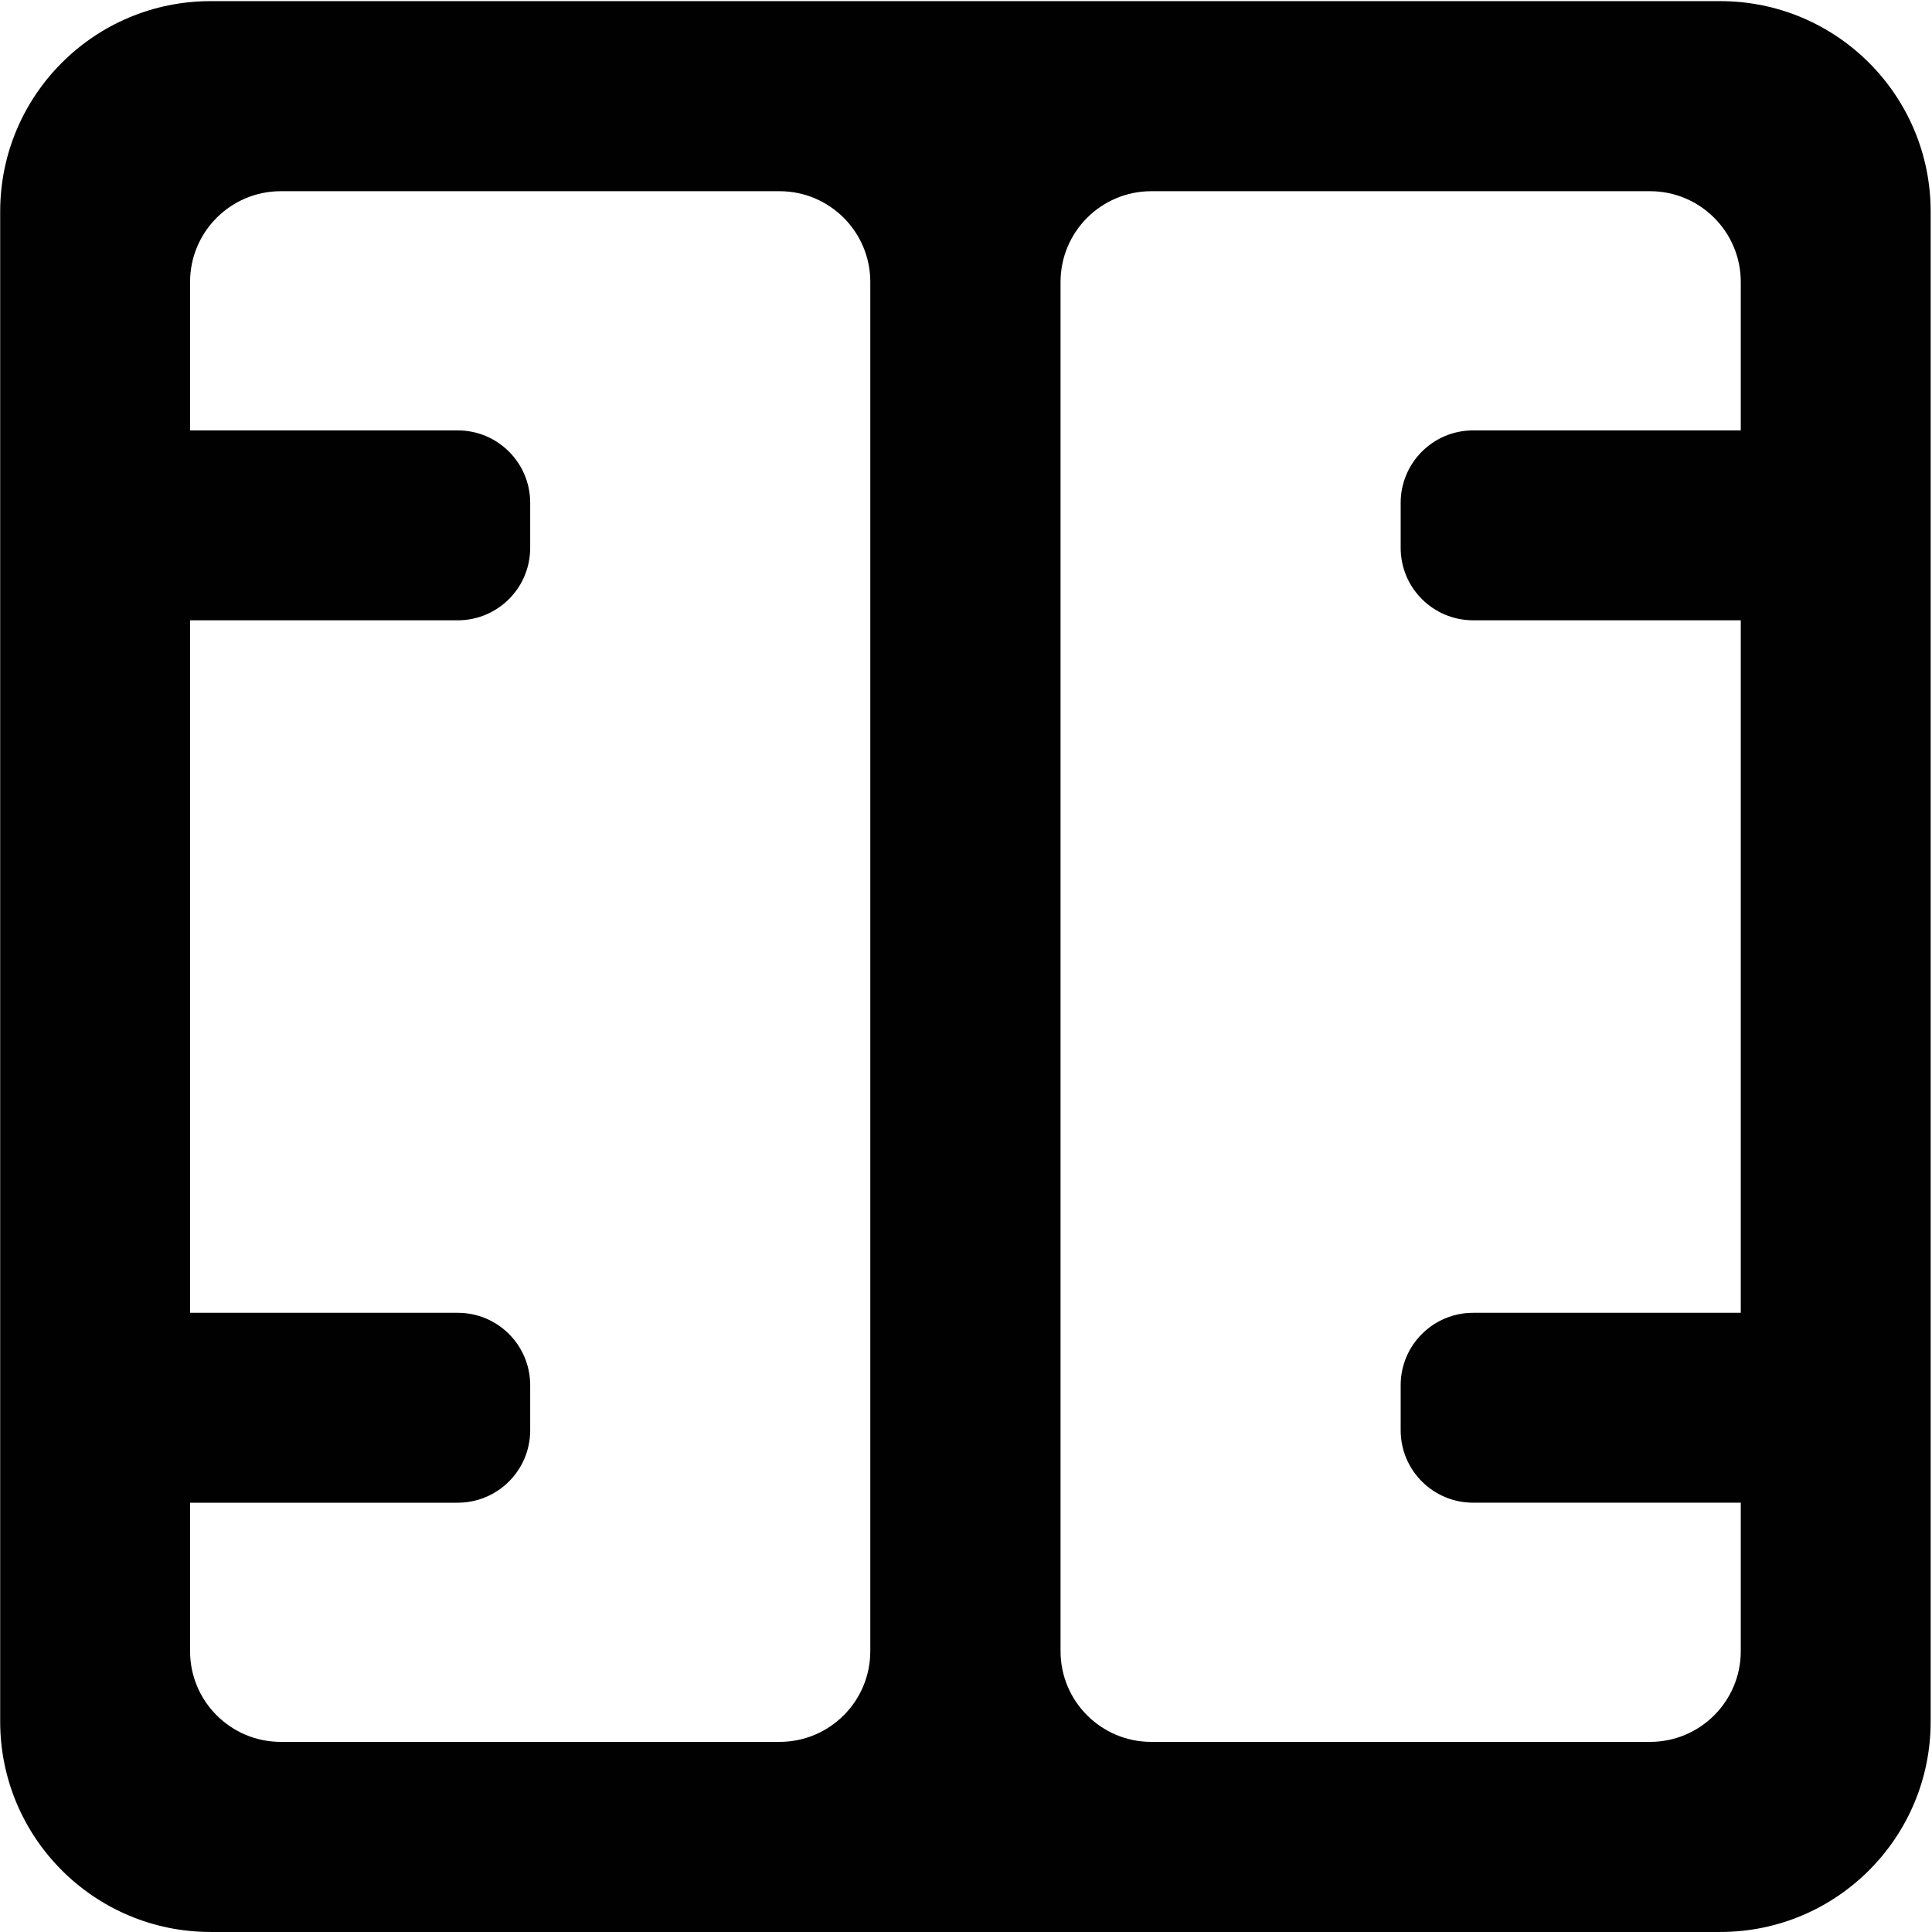
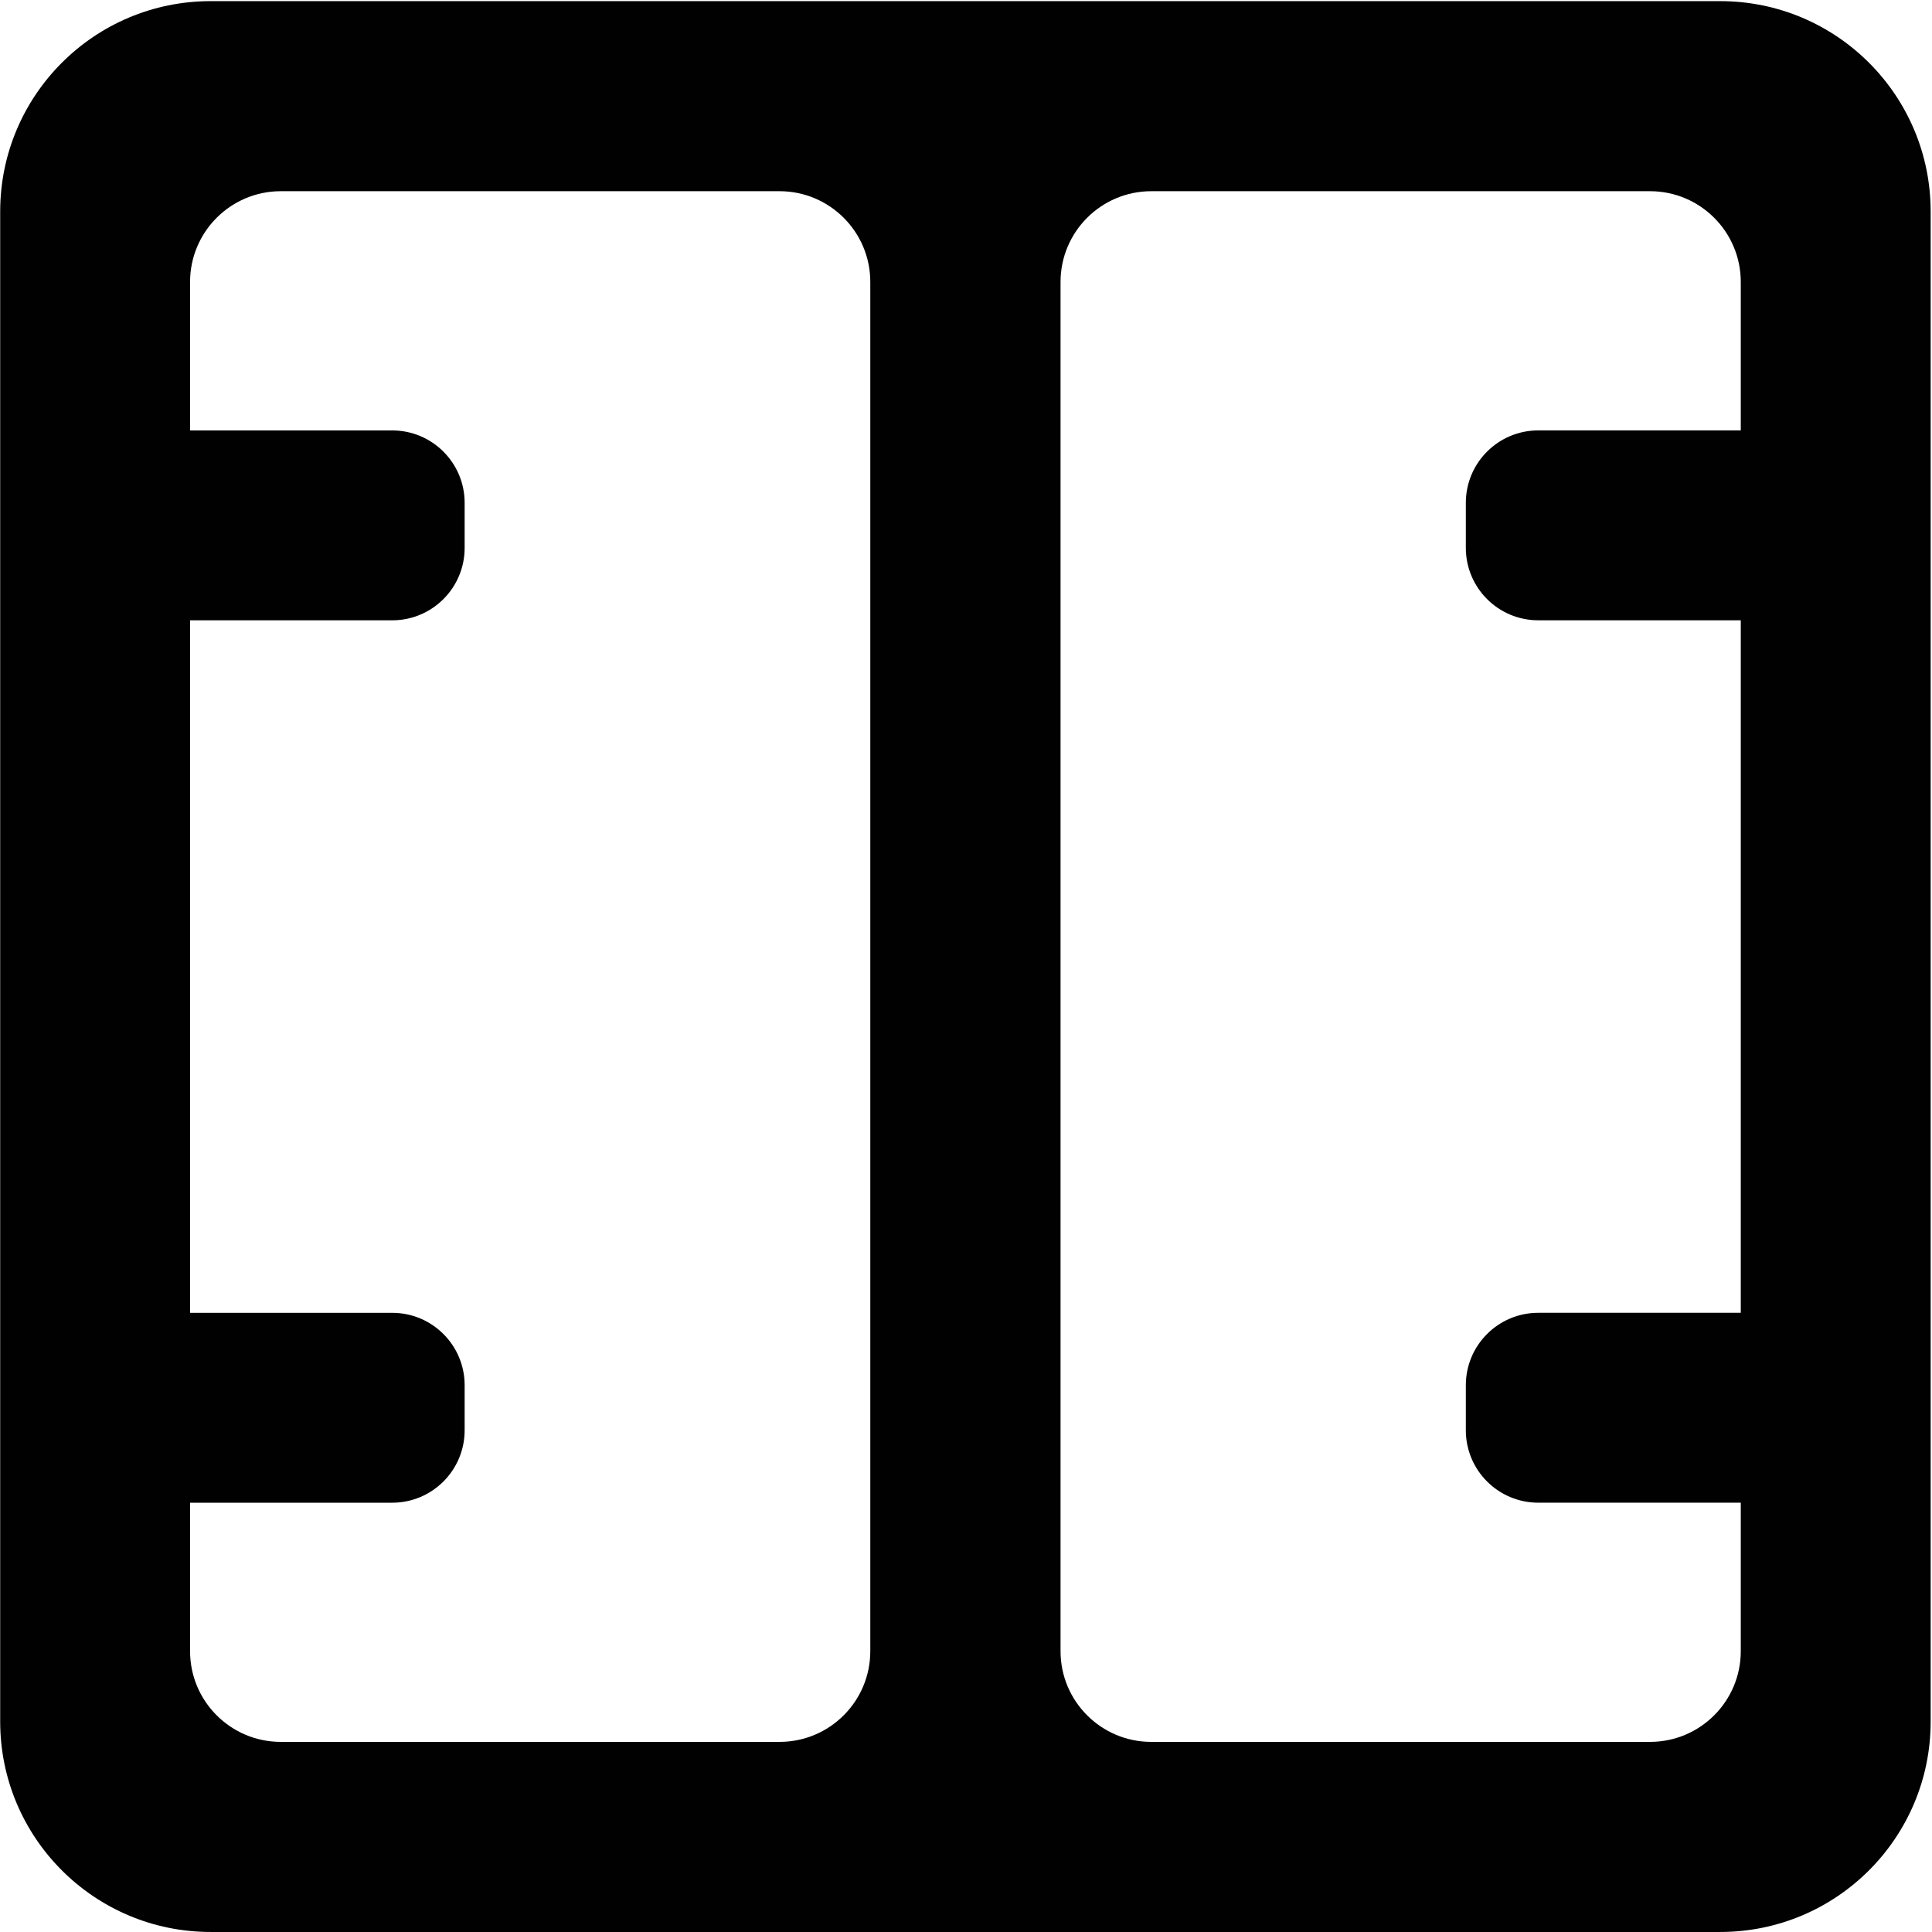
<svg xmlns="http://www.w3.org/2000/svg" id="Layer_35" data-name="Layer 35" viewBox="0 0 850.89 850.9">
  <defs>
    <style>
      .cls-1 {
        fill: #010101;
        stroke-width: 0px;
      }
    </style>
  </defs>
-   <path class="cls-1" d="M757.63.5H92.77C41.58.5.08,41.99.08,93.18v665.02c0,51.19,41.5,92.69,92.69,92.69h664.86c51.19,0,92.68-41.5,92.68-92.69V93.18c0-51.19-41.49-92.68-92.68-92.68ZM383.3,727.2c0,22.08-17.9,39.97-39.98,39.97H123.69c-22.08,0-39.98-17.89-39.98-39.97v-65.37h117.9c17.62-.01,31.9-14.3,31.9-31.91v-19.84c0-17.61-14.28-31.89-31.9-31.89h-117.9s0-304.99,0-304.99h117.9c17.62-.01,31.9-14.29,31.9-31.91v-19.83c0-17.62-14.28-31.9-31.9-31.9h-117.9s0-65.37,0-65.37c0-22.08,17.9-39.98,39.98-39.98h219.63c22.08,0,39.98,17.9,39.98,39.97v603.02ZM766.68,189.56h-117.89c-17.62,0-31.9,14.29-31.9,31.9v19.83c0,17.62,14.28,31.9,31.9,31.9h117.89v305h-117.89c-17.62,0-31.9,14.28-31.9,31.9v19.83c0,17.62,14.28,31.9,31.9,31.9h117.89v65.38c0,22.08-17.9,39.97-39.98,39.97h-219.63c-22.08.01-39.98-17.88-39.98-39.96V124.19c0-22.08,17.9-39.98,39.98-39.98h219.63c22.08,0,39.98,17.9,39.98,39.98v65.37Z" />
+   <path class="cls-1" d="M757.63.5H92.77C41.58.5.08,41.99.08,93.18v665.02c0,51.19,41.5,92.69,92.69,92.69h664.86c51.19,0,92.68-41.5,92.68-92.69V93.18c0-51.19-41.49-92.68-92.68-92.68ZM383.3,727.2c0,22.08-17.9,39.97-39.98,39.97H123.69c-22.08,0-39.98-17.89-39.98-39.97v-65.37h89.03c17.62,0,31.9-14.29,31.9-31.9v-19.84c0-17.61-14.28-31.89-31.9-31.89h-89.03v-305h89.03c17.62,0,31.9-14.28,31.9-31.9v-19.83c0-17.62-14.28-31.9-31.9-31.9h-89.03v-65.38c0-22.08,17.9-39.98,39.98-39.98h219.63c22.08,0,39.98,17.9,39.98,39.97v603.02ZM766.68,189.56h-89.19c-17.62,0-31.9,14.29-31.9,31.9v19.83c0,17.62,14.28,31.9,31.9,31.9h89.19v305h-89.19c-17.62,0-31.9,14.28-31.9,31.9v19.83c0,17.62,14.28,31.9,31.9,31.9h89.19v65.38c0,22.08-17.9,39.97-39.98,39.97h-219.63c-22.08.01-39.98-17.88-39.98-39.96V124.19c0-22.08,17.9-39.98,39.98-39.98h219.63c22.08,0,39.98,17.9,39.98,39.98v65.37Z" />
</svg>
